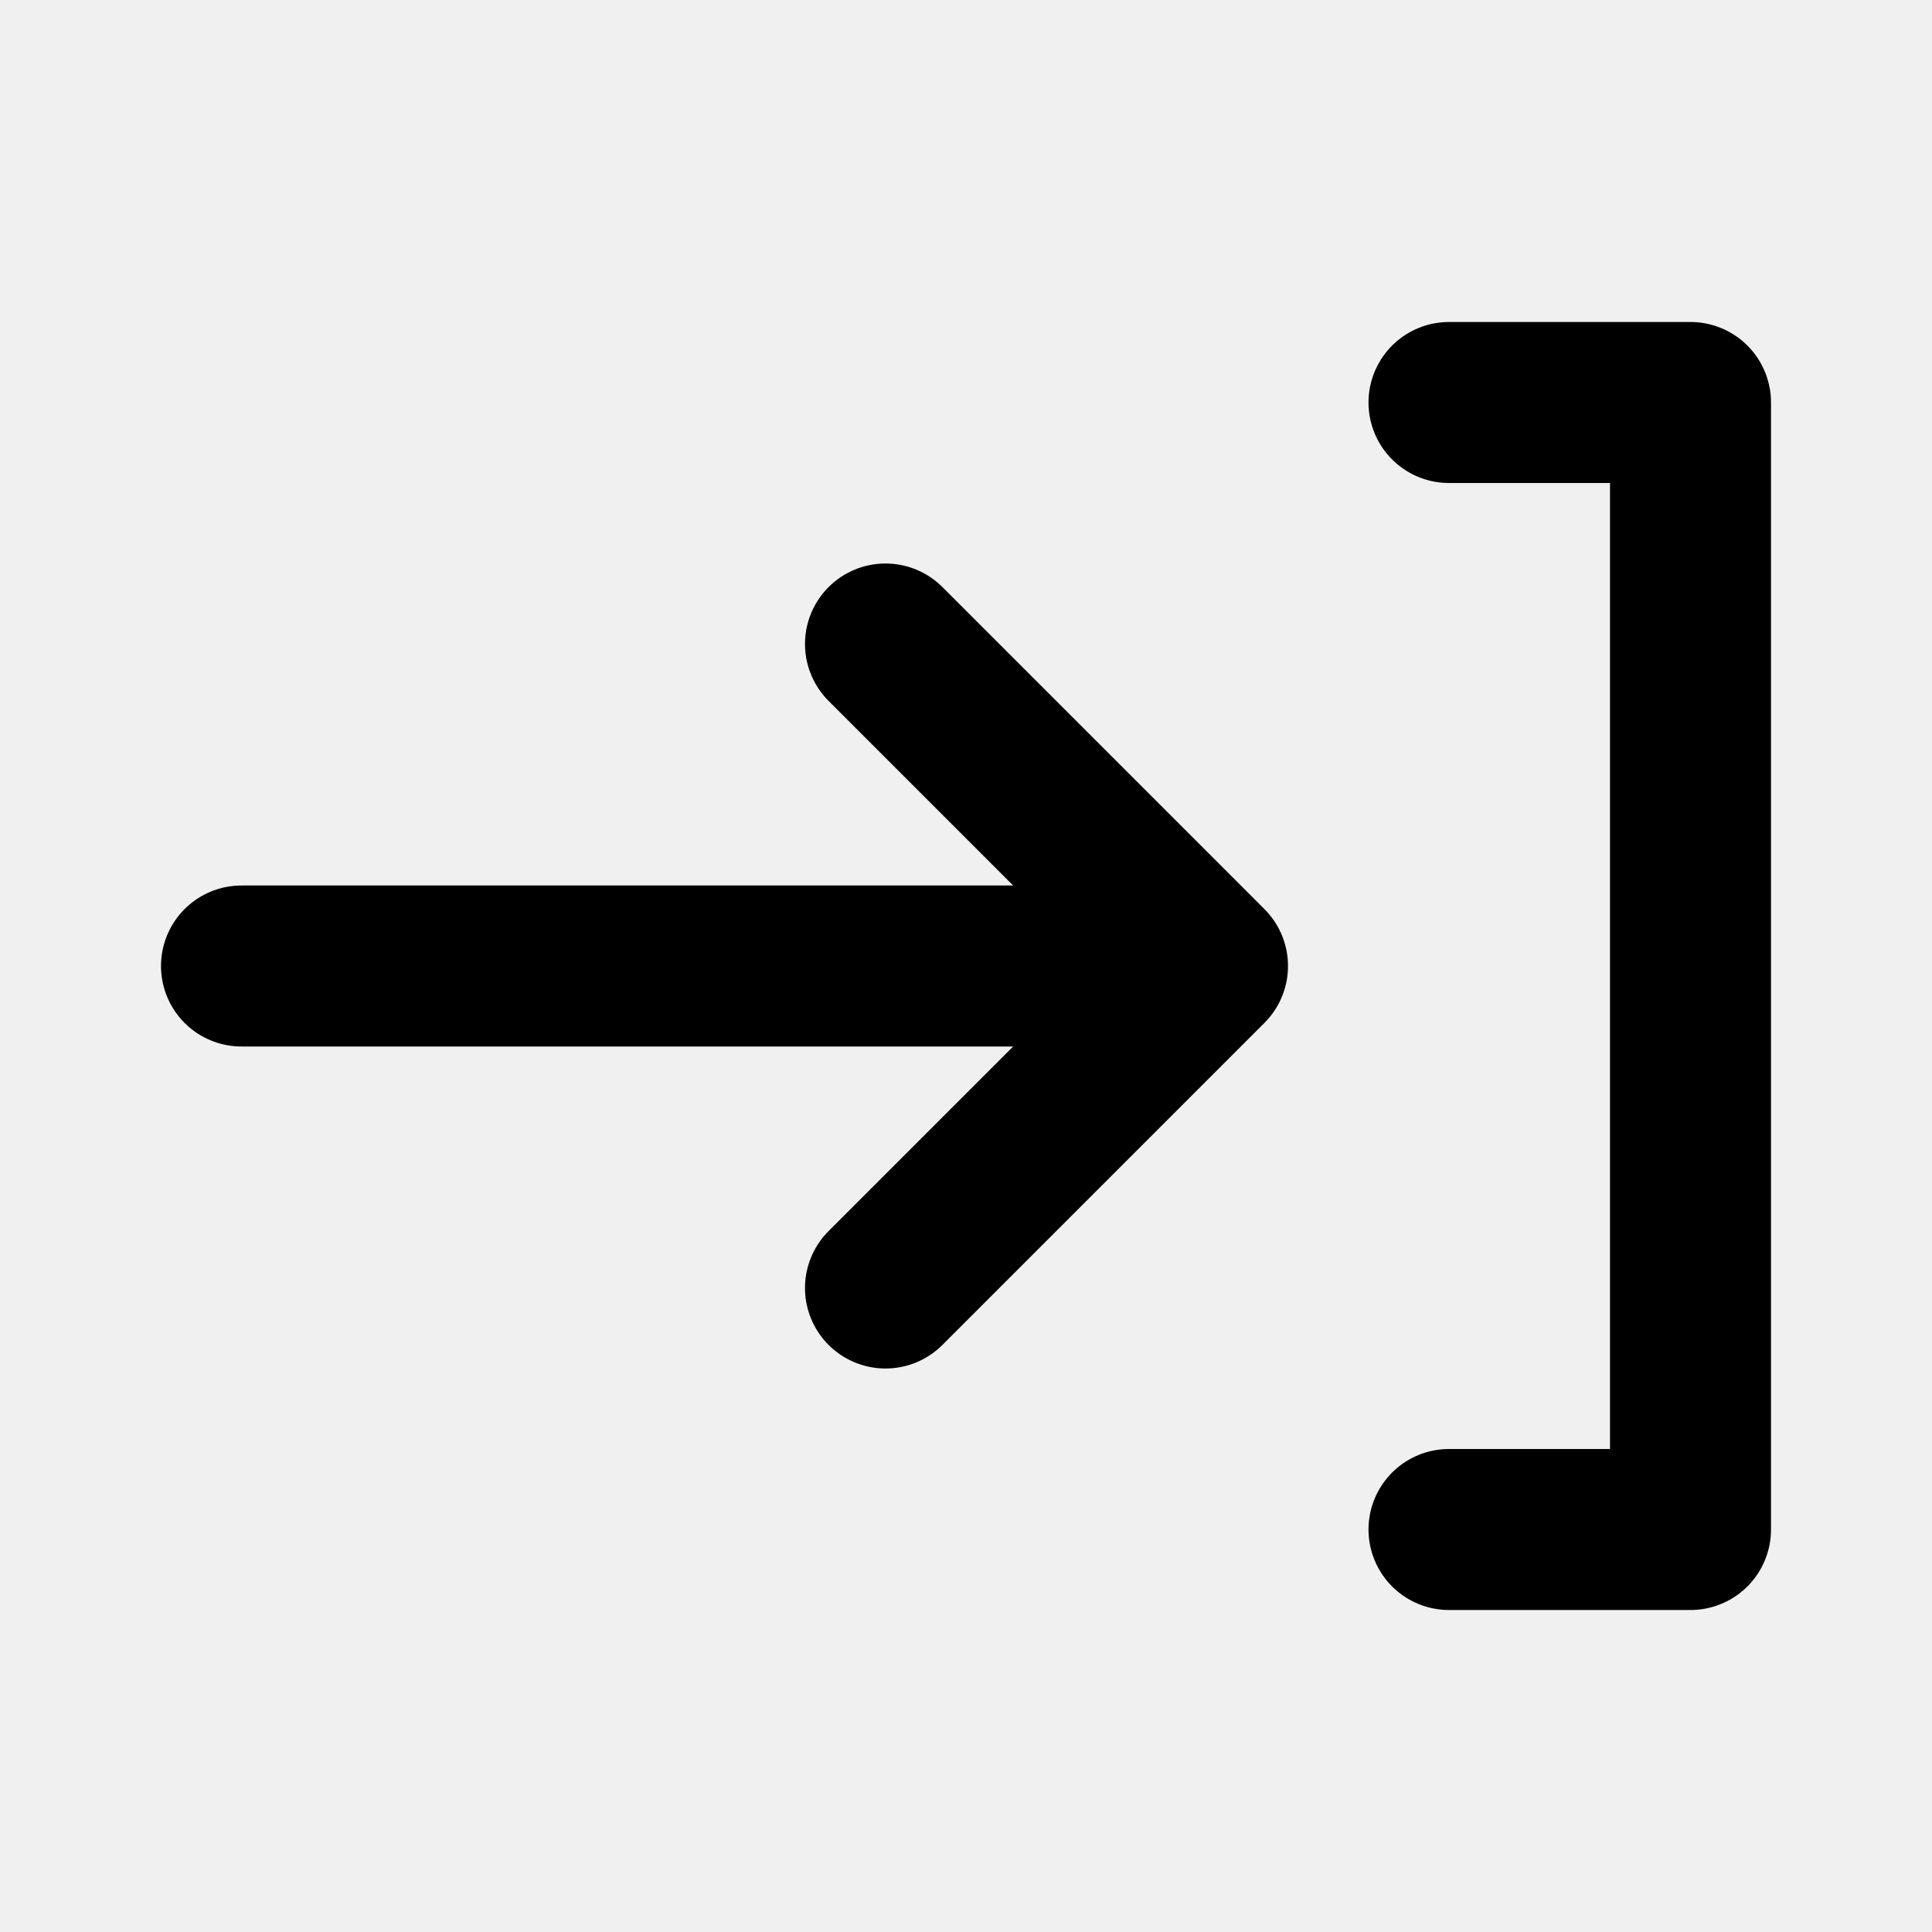
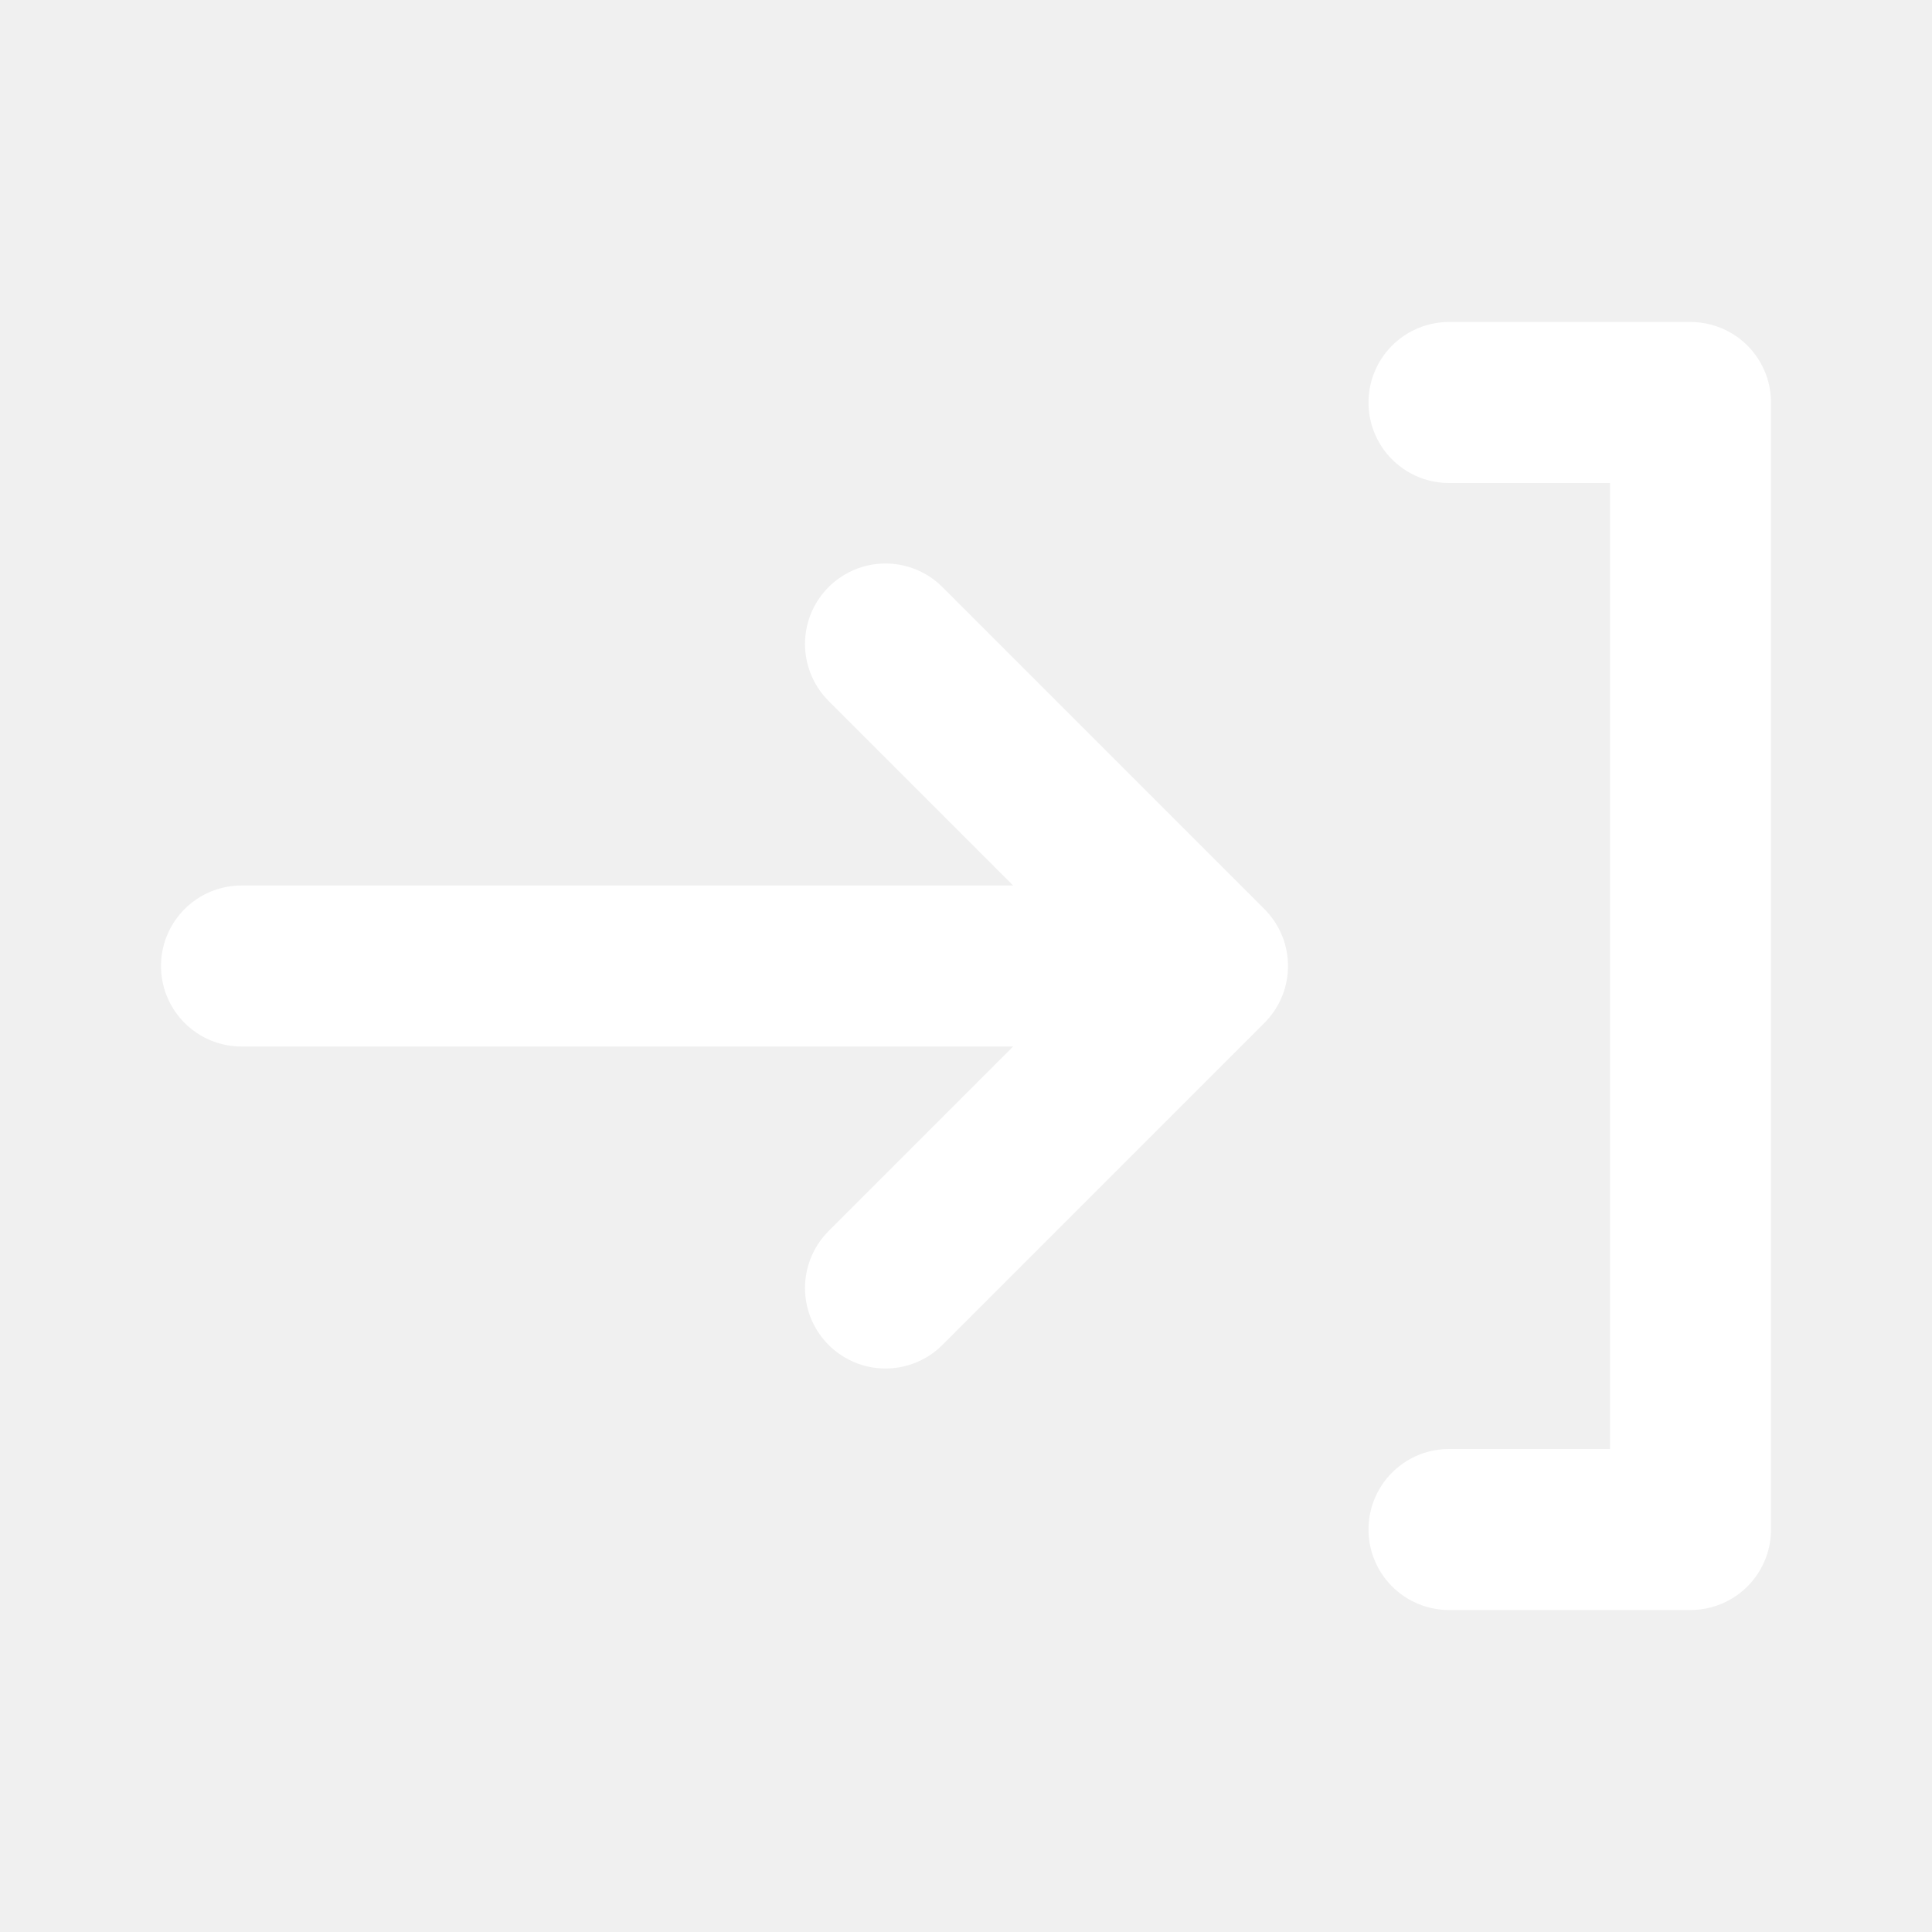
- <svg xmlns="http://www.w3.org/2000/svg" viewBox="0 0 24 24" fill="none" stroke="currentColor" stroke-width="2" stroke-linecap="round" stroke-linejoin="round">
+ <svg xmlns="http://www.w3.org/2000/svg" viewBox="0 0 24 24" fill="none" stroke="#ffffff" stroke-width="2" stroke-linecap="round" stroke-linejoin="round">
  <path d="M3 12h12M11 8l4 4-4 4M18 5h3v14h-3" />
</svg>
